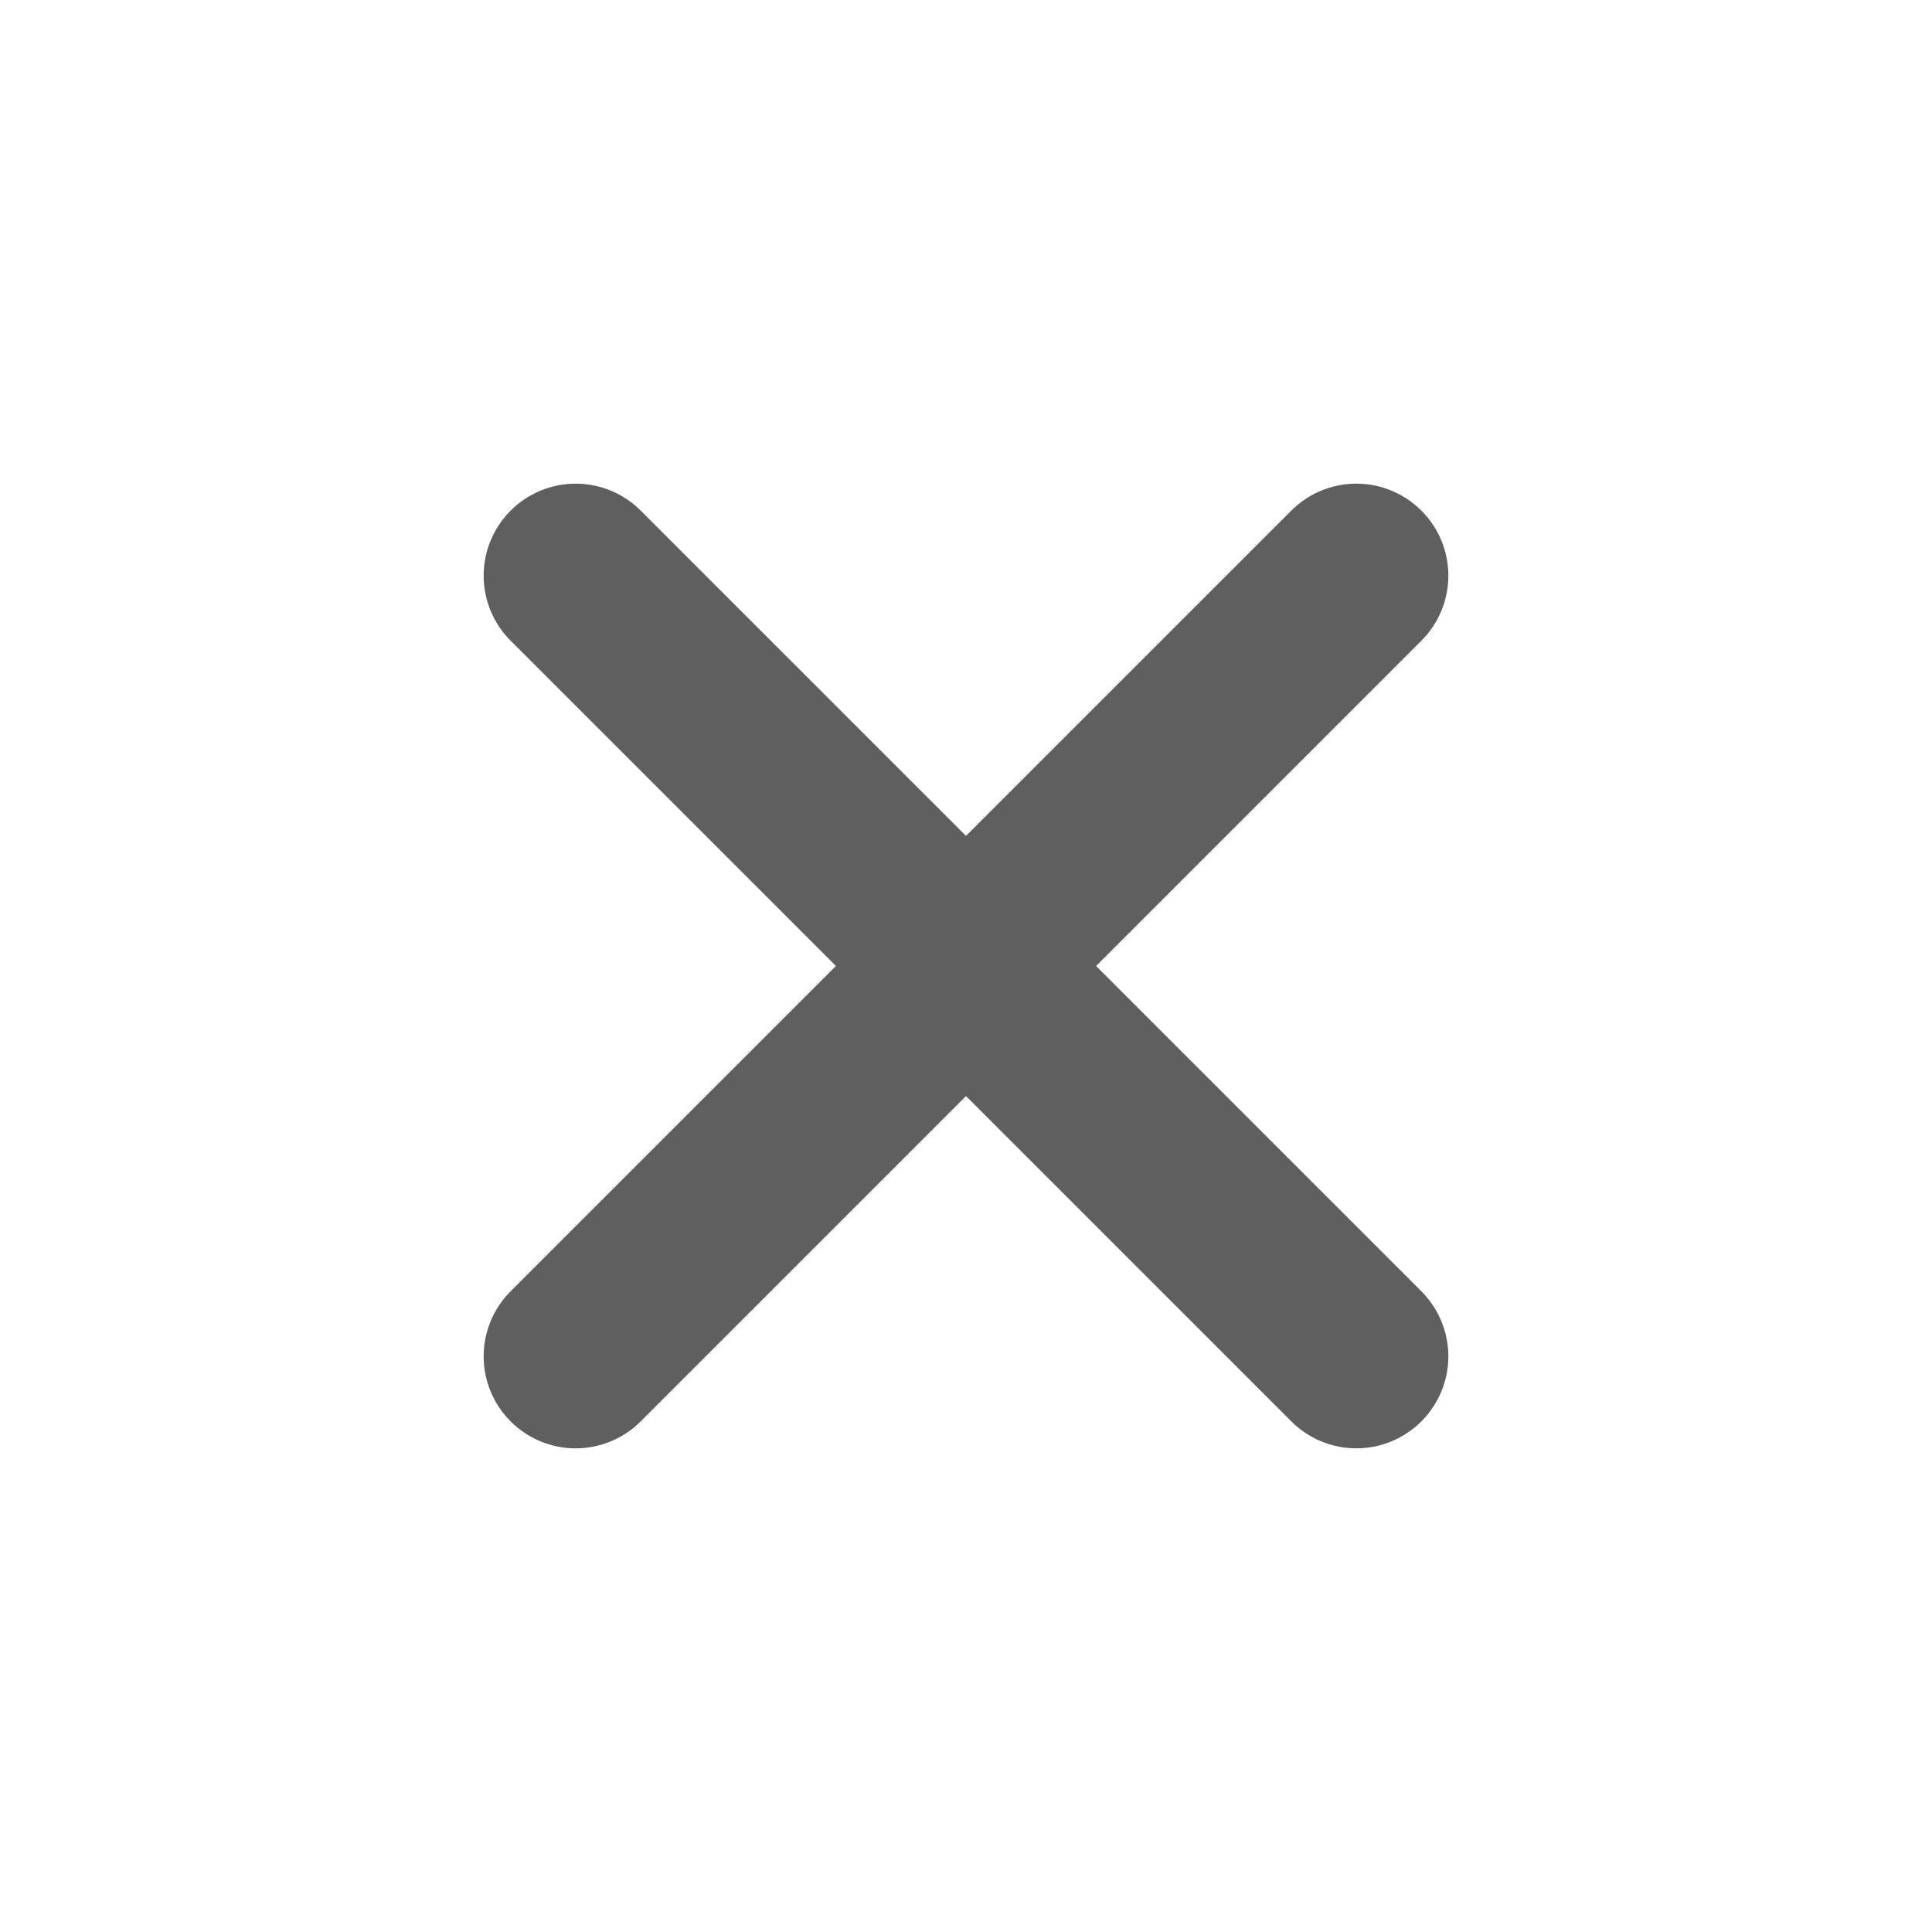
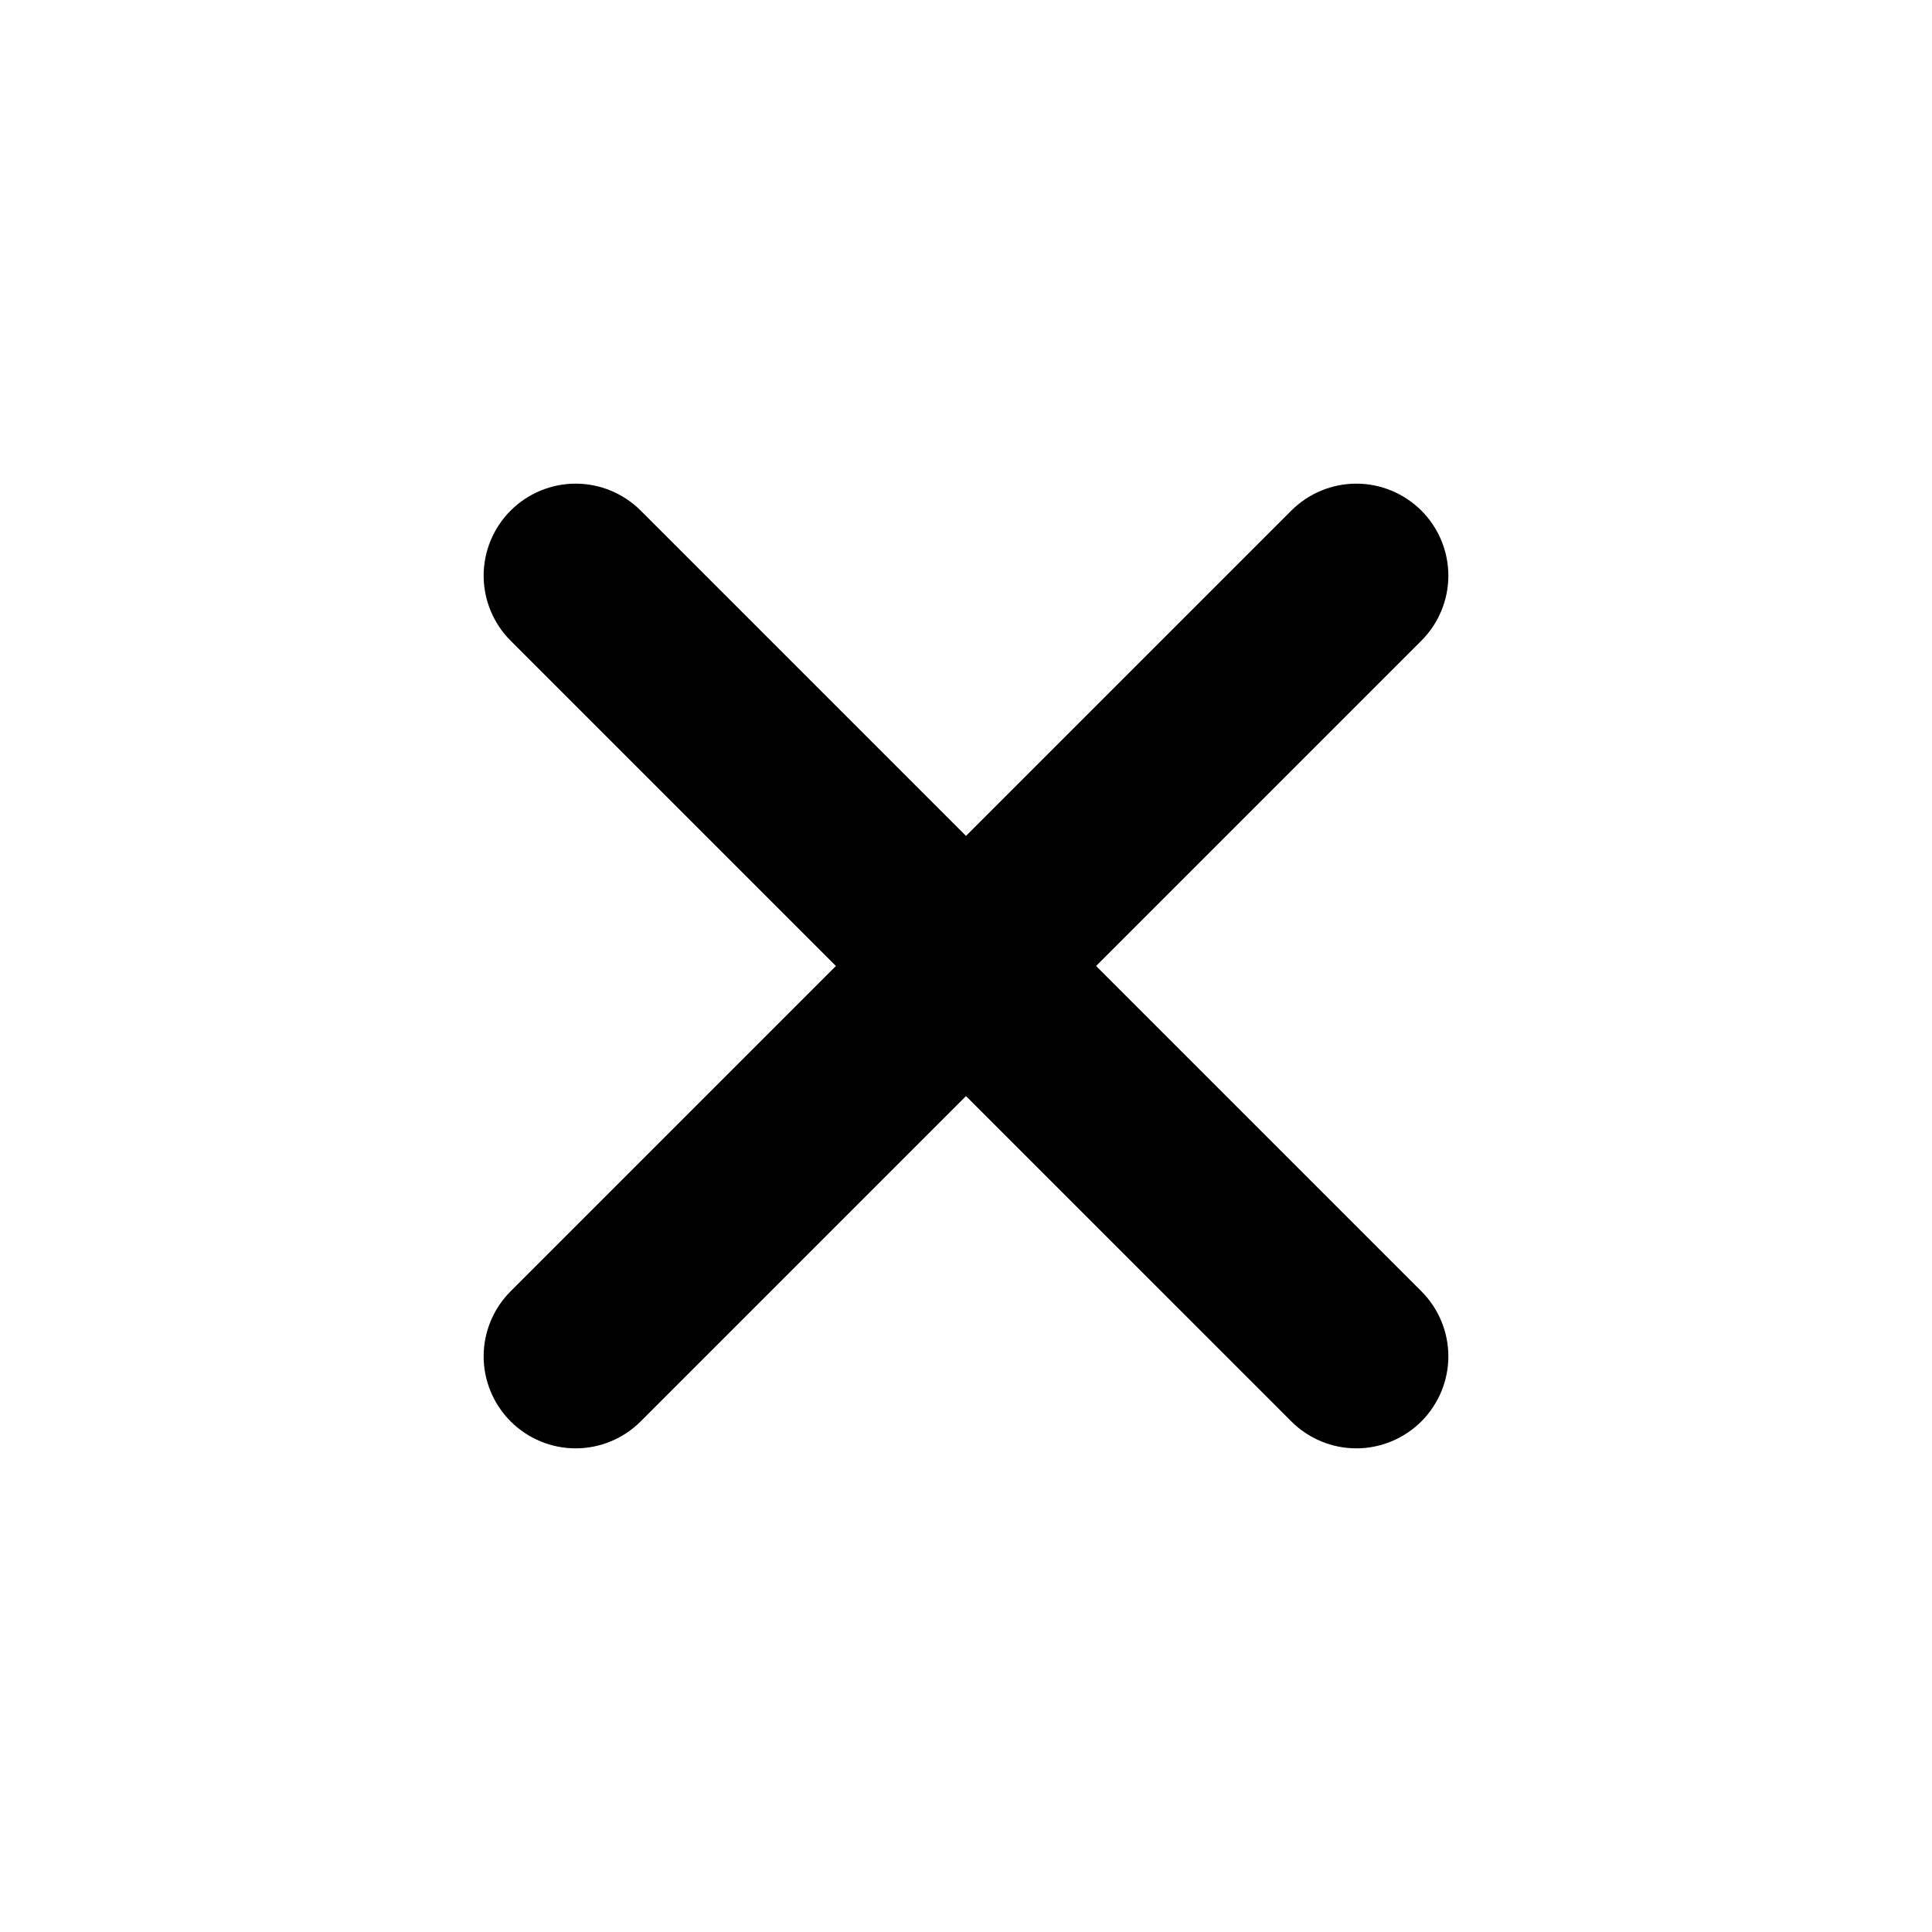
<svg xmlns="http://www.w3.org/2000/svg" width="24" height="24" viewBox="0 0 24 24" fill="none">
-   <path d="M16.041 17.657L12 13.616L7.959 17.657C7.745 17.871 7.454 17.992 7.151 17.992C6.848 17.992 6.557 17.871 6.343 17.657C6.129 17.442 6.008 17.152 6.008 16.849C6.008 16.546 6.129 16.255 6.343 16.041L10.384 12L6.343 7.959C6.129 7.745 6.008 7.454 6.008 7.151C6.008 6.848 6.129 6.557 6.343 6.343C6.557 6.129 6.848 6.008 7.151 6.008C7.454 6.008 7.745 6.129 7.959 6.343L12 10.384L16.041 6.343C16.255 6.129 16.546 6.008 16.849 6.008C17.152 6.008 17.442 6.129 17.657 6.343C17.871 6.557 17.992 6.848 17.992 7.151C17.992 7.454 17.871 7.745 17.657 7.959L13.616 12L17.657 16.041C17.871 16.255 17.992 16.546 17.992 16.849C17.992 17.152 17.871 17.442 17.657 17.657C17.442 17.871 17.152 17.992 16.849 17.992C16.546 17.992 16.255 17.871 16.041 17.657Z" fill="#5F5F5F" />
+   <path d="M16.041 17.657L12 13.616L7.959 17.657C7.745 17.871 7.454 17.992 7.151 17.992C6.848 17.992 6.557 17.871 6.343 17.657C6.129 17.442 6.008 17.152 6.008 16.849C6.008 16.546 6.129 16.255 6.343 16.041L10.384 12L6.343 7.959C6.129 7.745 6.008 7.454 6.008 7.151C6.008 6.848 6.129 6.557 6.343 6.343C6.557 6.129 6.848 6.008 7.151 6.008C7.454 6.008 7.745 6.129 7.959 6.343L12 10.384L16.041 6.343C16.255 6.129 16.546 6.008 16.849 6.008C17.152 6.008 17.442 6.129 17.657 6.343C17.871 6.557 17.992 6.848 17.992 7.151C17.992 7.454 17.871 7.745 17.657 7.959L13.616 12L17.657 16.041C17.871 16.255 17.992 16.546 17.992 16.849C17.992 17.152 17.871 17.442 17.657 17.657C17.442 17.871 17.152 17.992 16.849 17.992C16.546 17.992 16.255 17.871 16.041 17.657Z" fill="currentColor" />
</svg>
